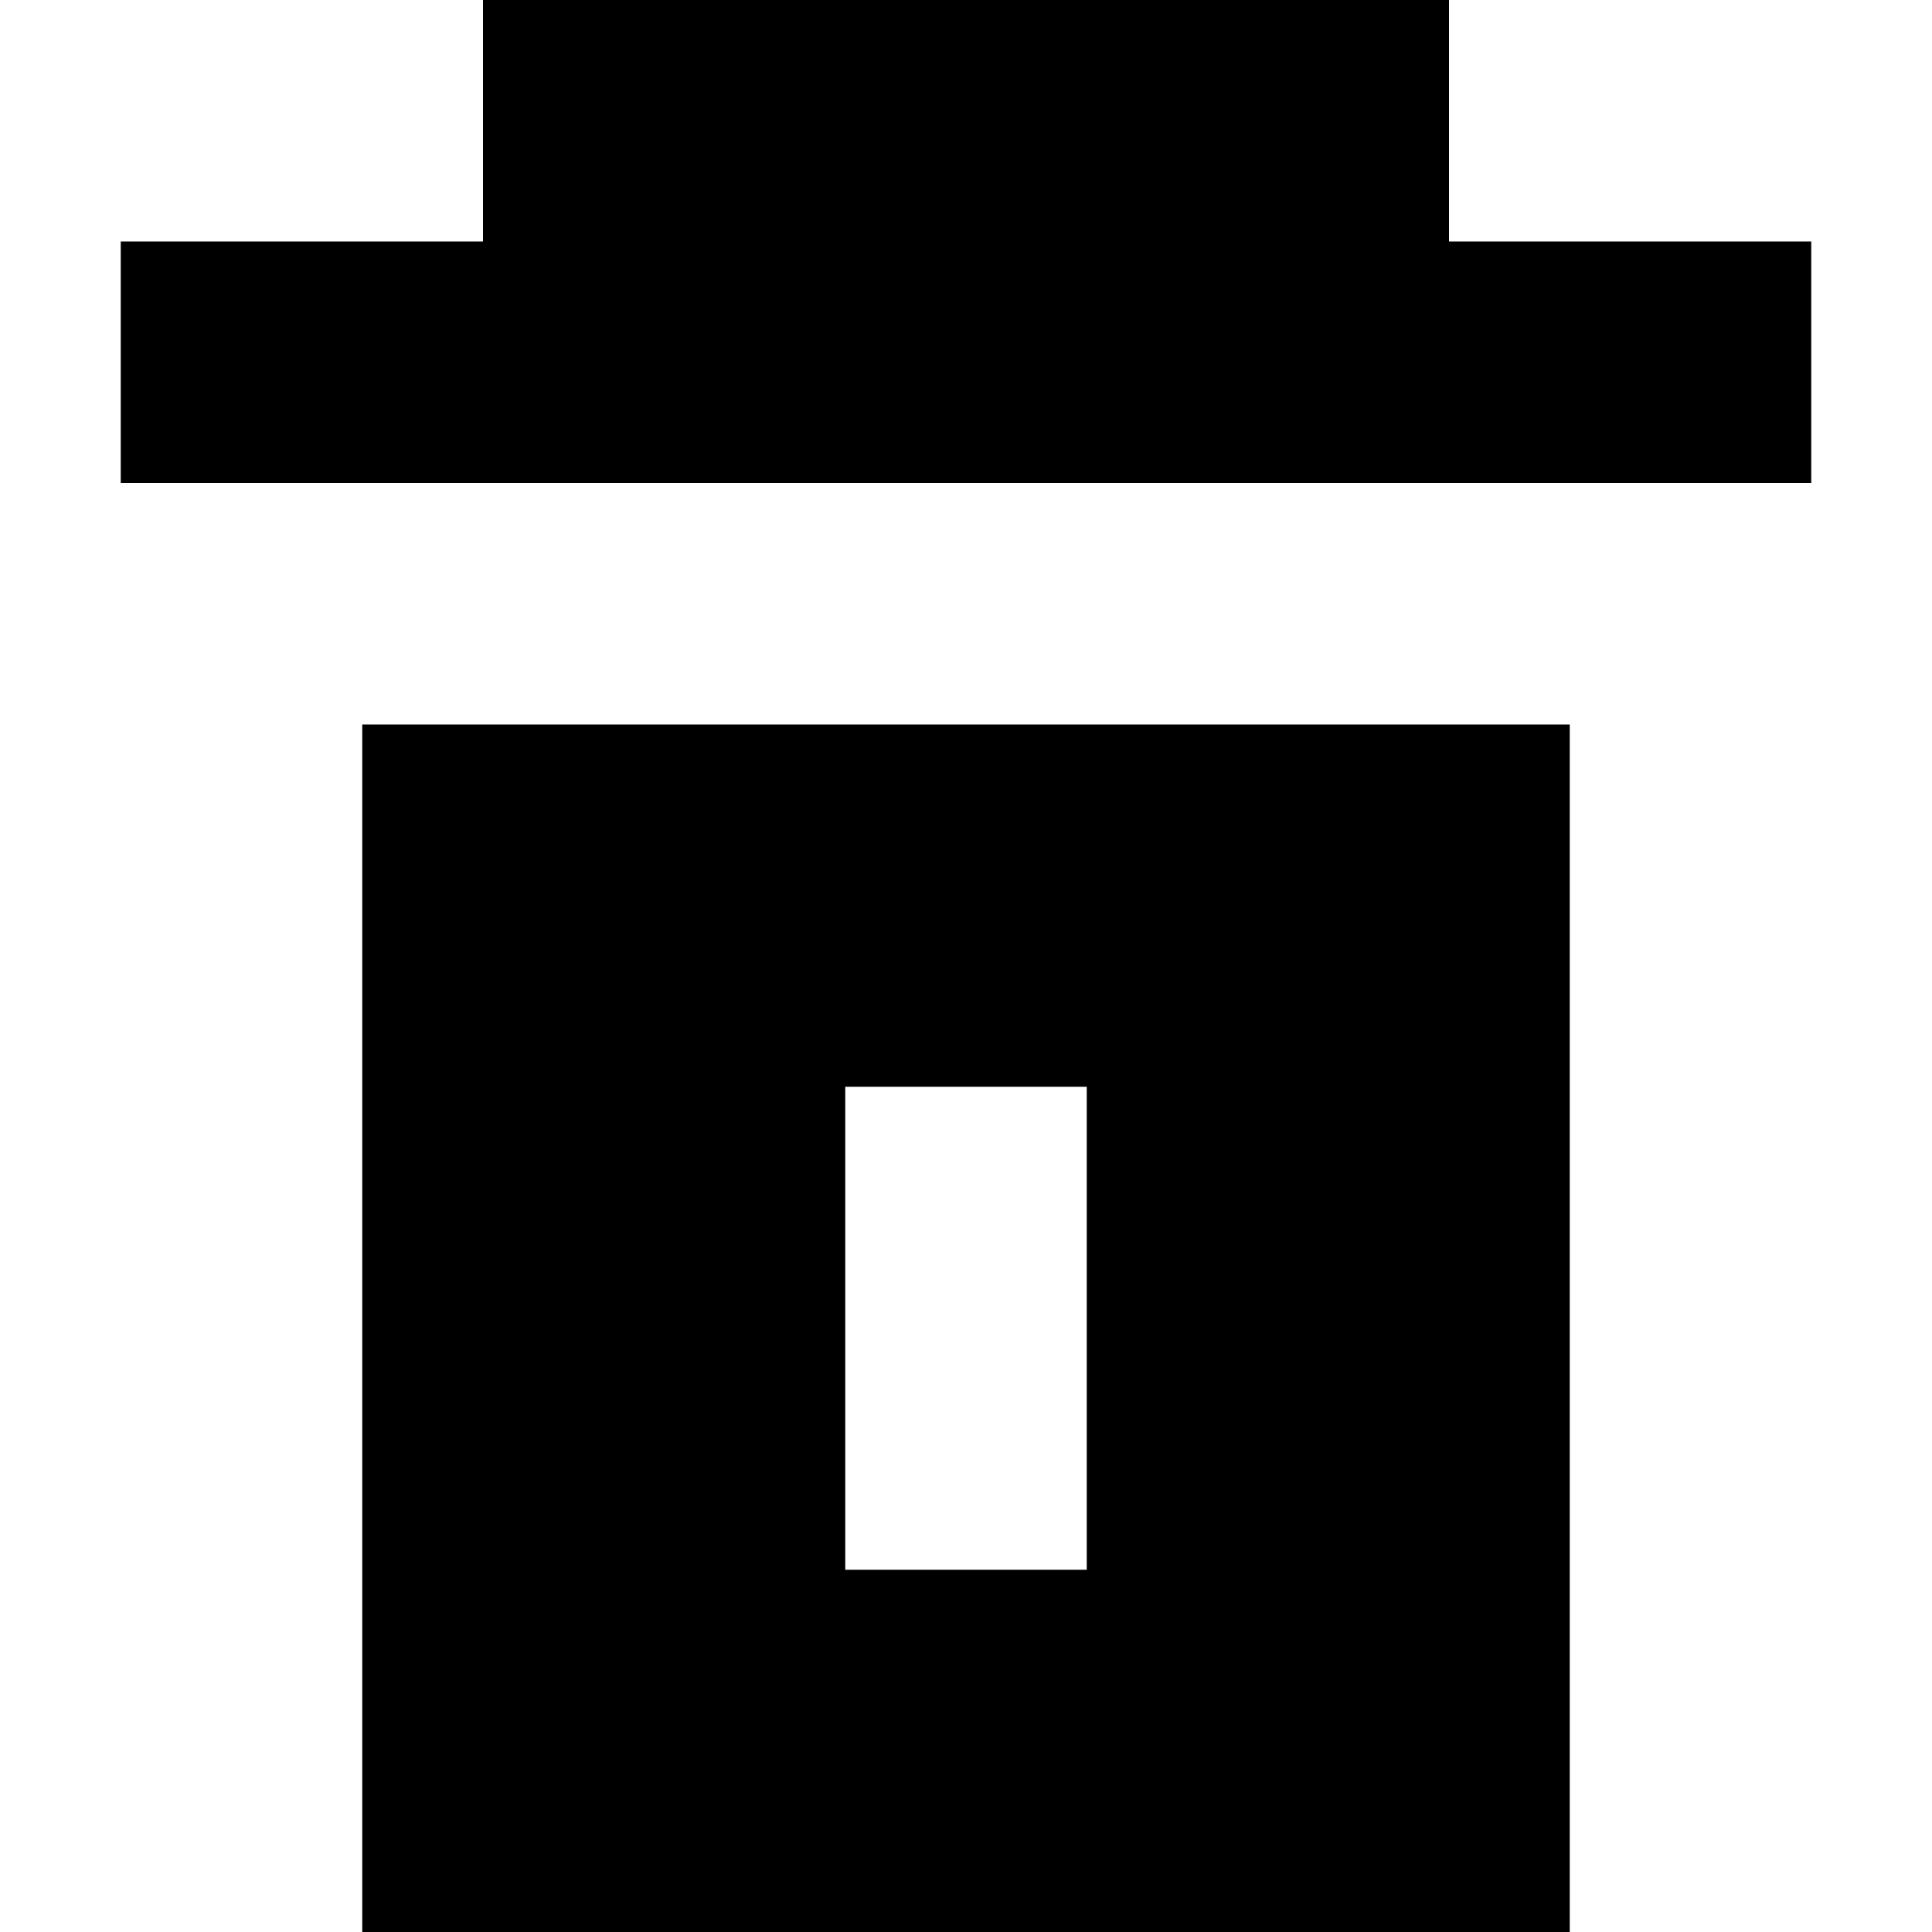
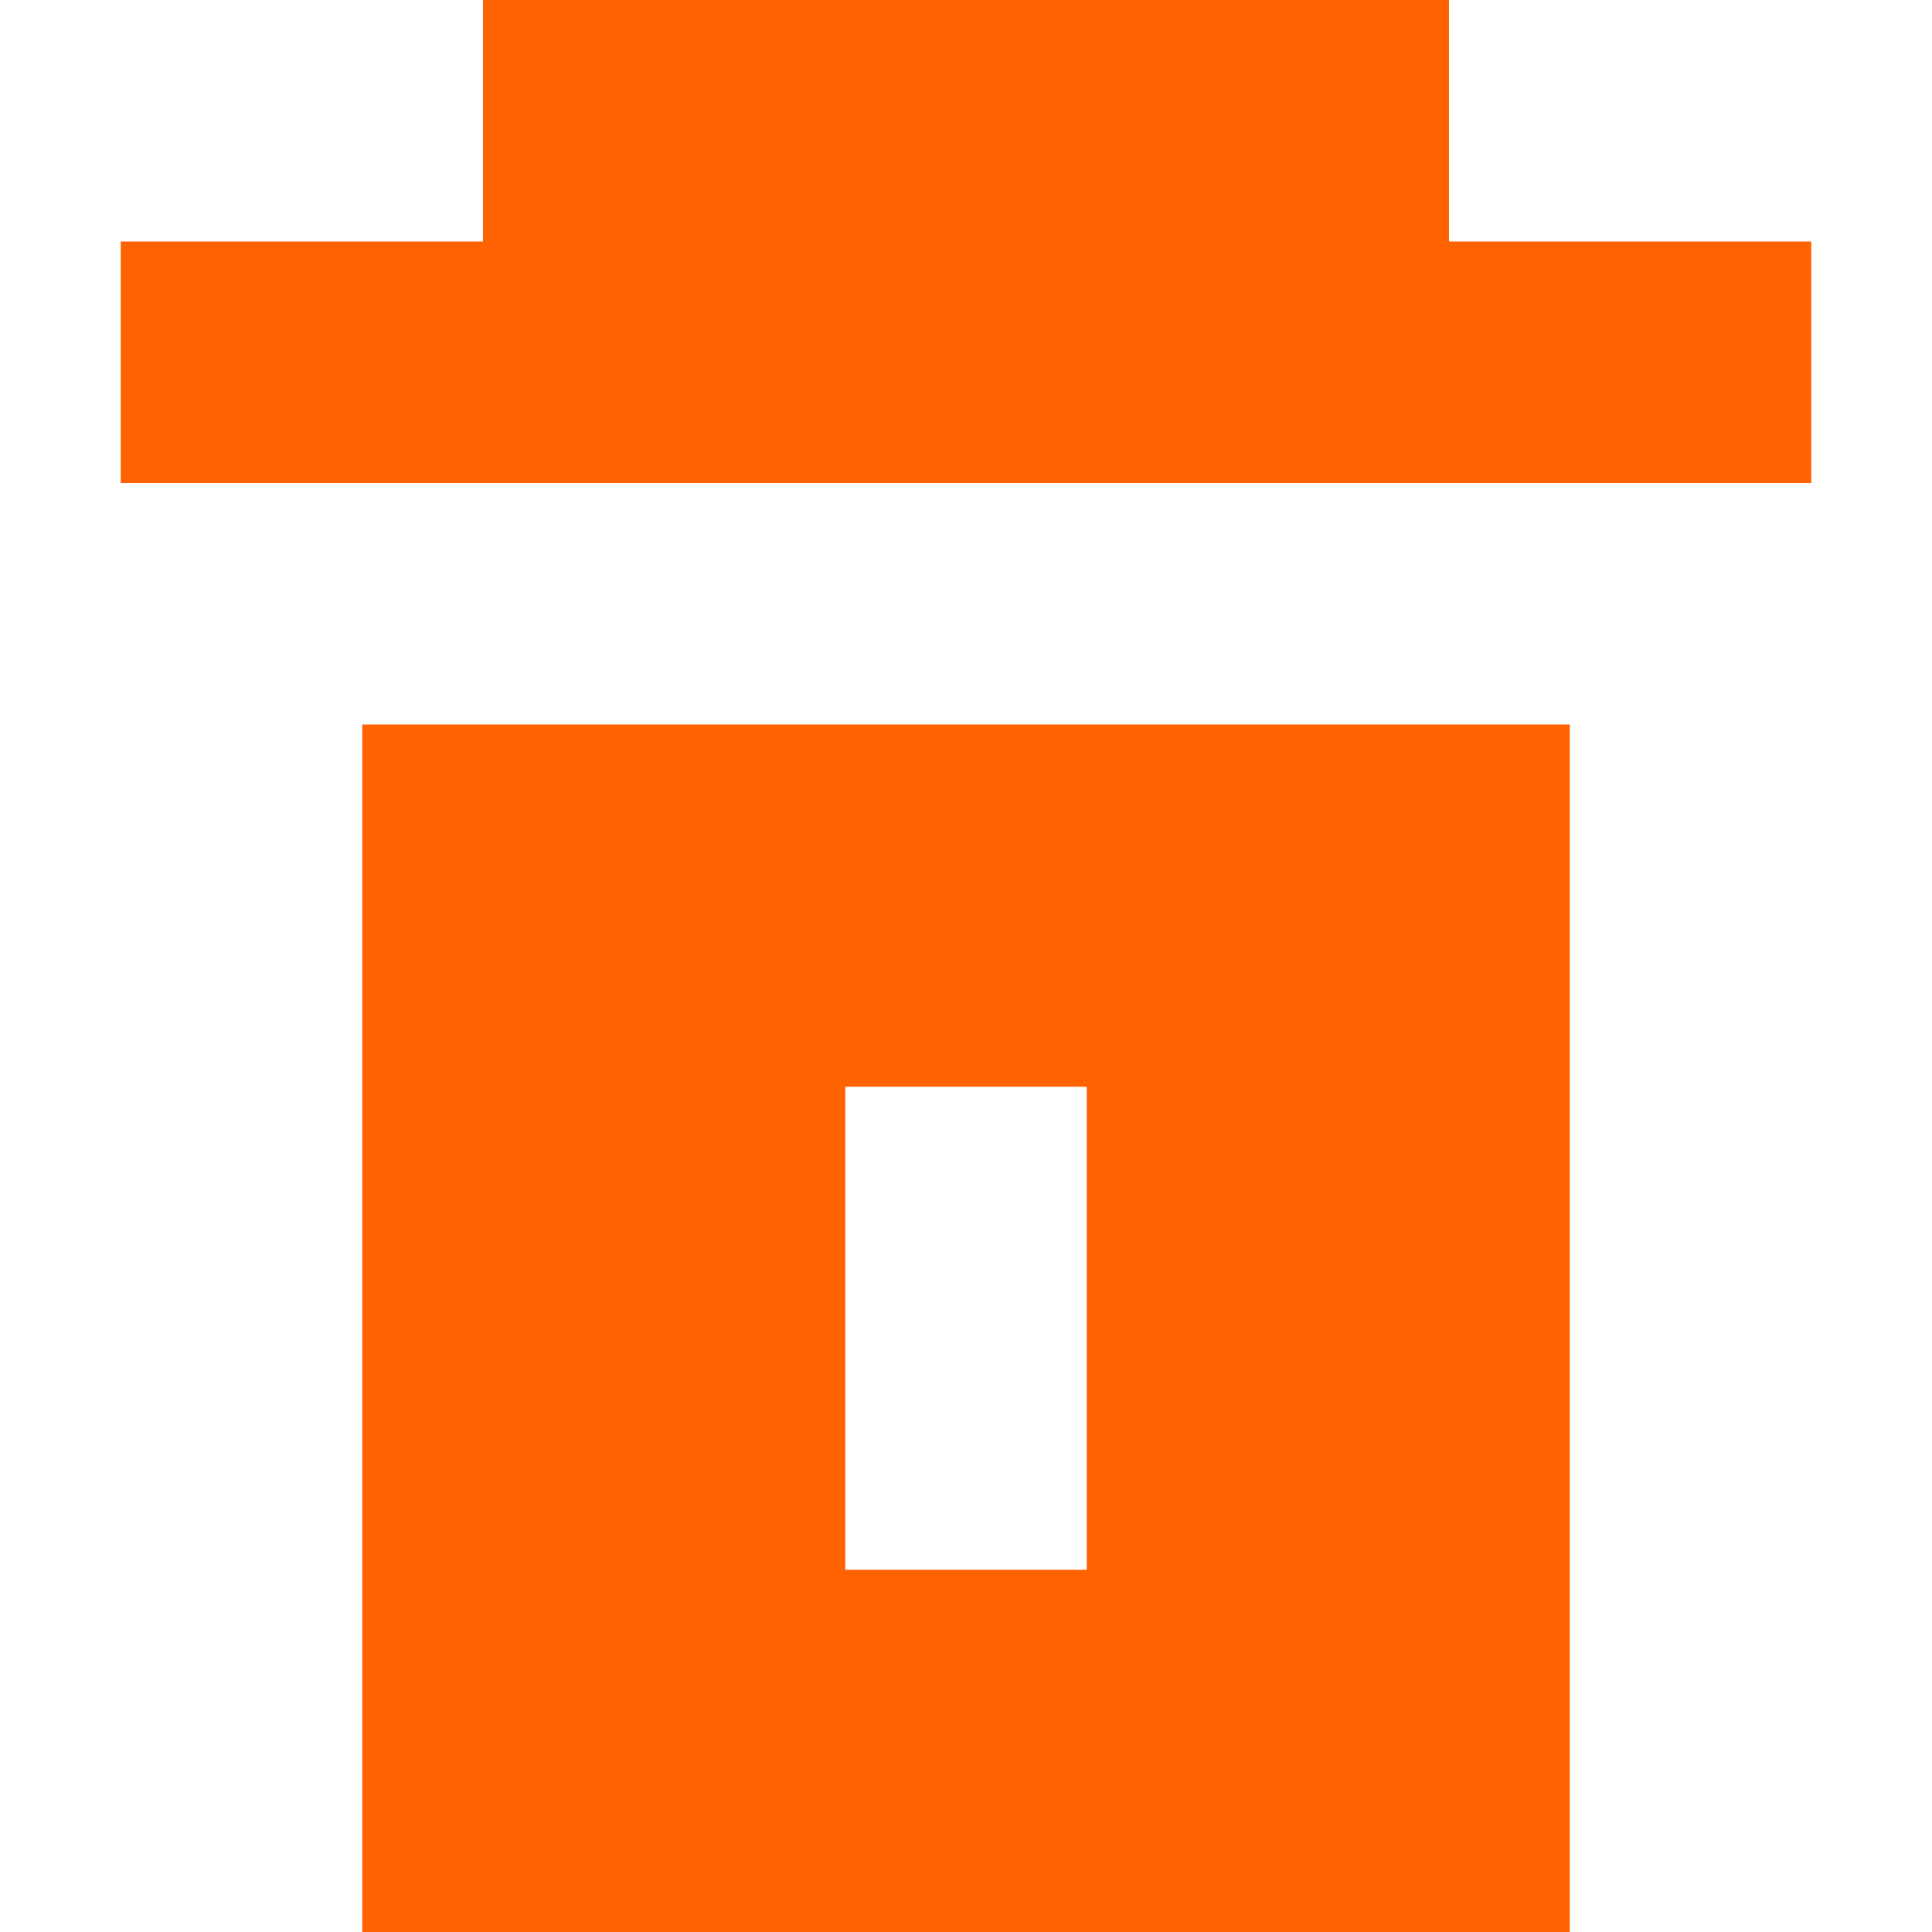
- <svg xmlns="http://www.w3.org/2000/svg" width="64px" height="64px" viewBox="0 0 16.00 16.00" fill="none" stroke="#000000" stroke-width="0">
+ <svg xmlns="http://www.w3.org/2000/svg" width="64px" height="64px" viewBox="0 0 16.00 16.00" fill="none" stroke="#ff6200" stroke-width="0">
  <g id="SVGRepo_bgCarrier" stroke-width="0" />
-   <g id="SVGRepo_tracerCarrier" stroke-linecap="round" stroke-linejoin="round" stroke="#CCCCCC" stroke-width="0.32" />
+   <g id="SVGRepo_tracerCarrier" stroke-linecap="round" stroke-linejoin="round" stroke="#ff6200" stroke-width="0.32" />
  <g id="SVGRepo_iconCarrier">
-     <path d="M4 2H1V4H15V2H12V0H4V2Z" fill="#000000" />
-     <path fill-rule="evenodd" clip-rule="evenodd" d="M3 6H13V16H3V6ZM7 9H9V13H7V9Z" fill="#000000" />
+     <path d="M4 2H1V4H15V2H12V0H4V2Z" fill="#ff6200" />
+     <path fill-rule="evenodd" clip-rule="evenodd" d="M3 6H13V16H3V6ZM7 9H9V13H7V9Z" fill="#ff6200" />
  </g>
</svg>
